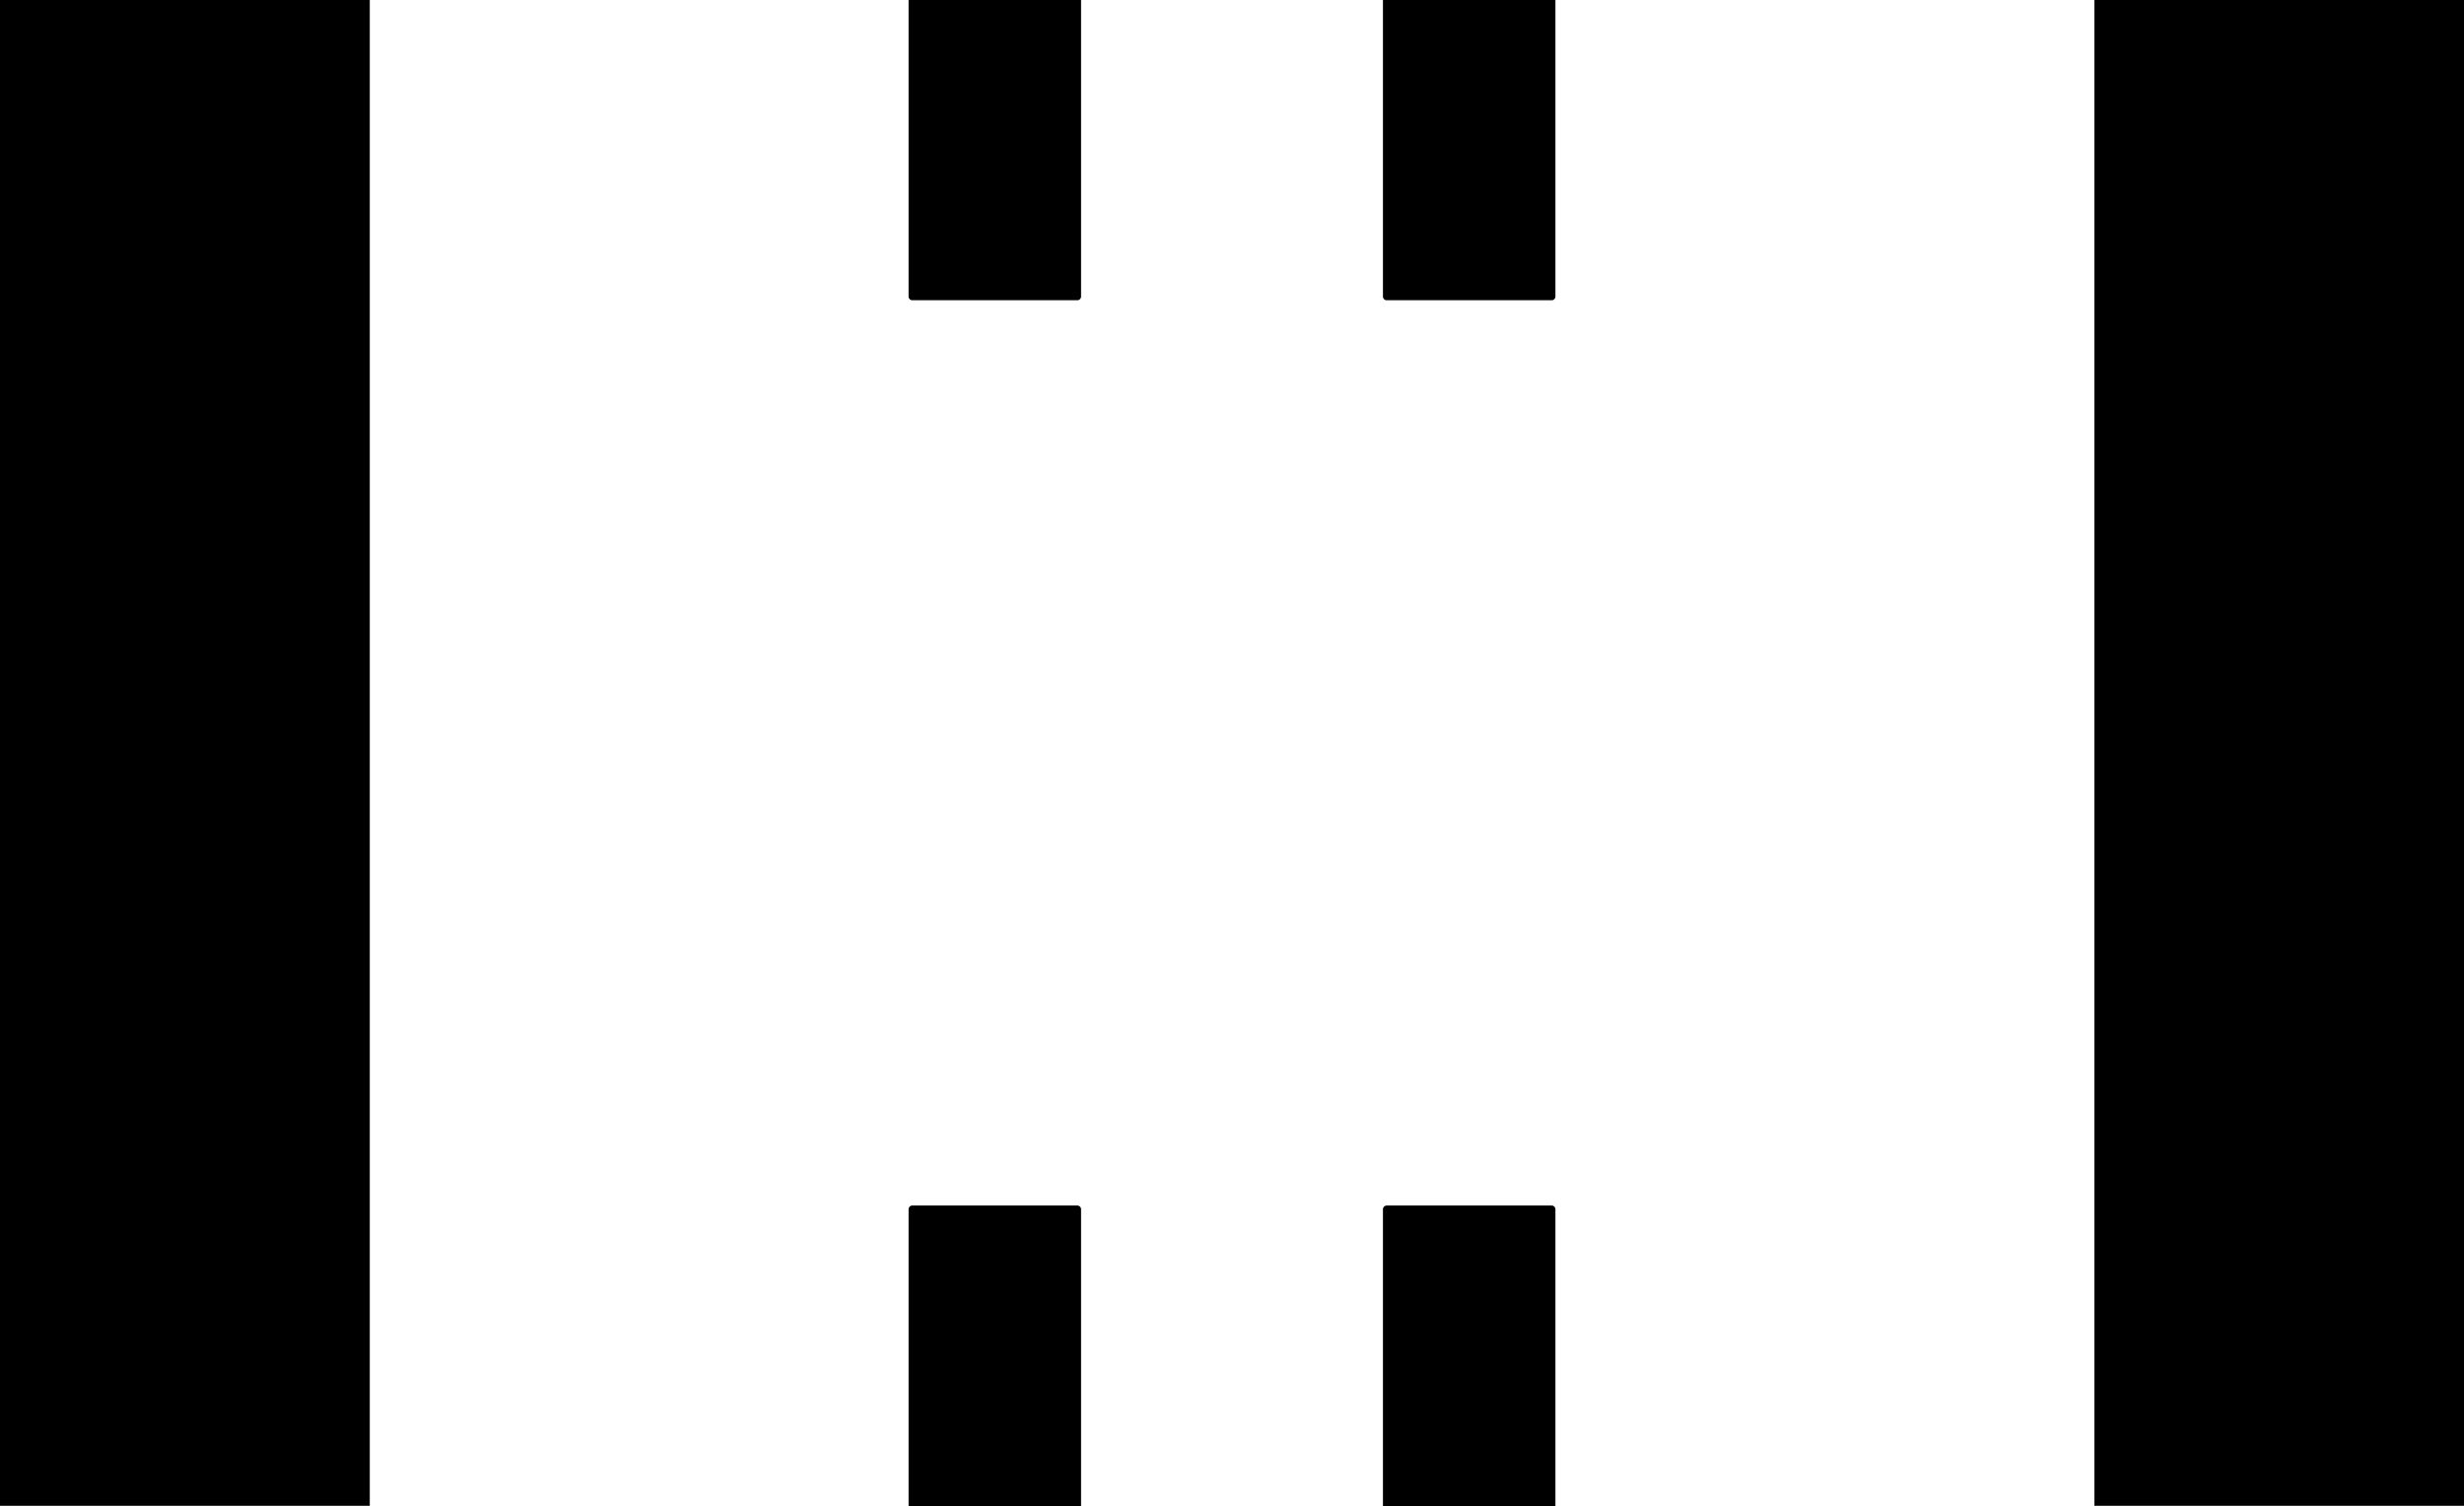
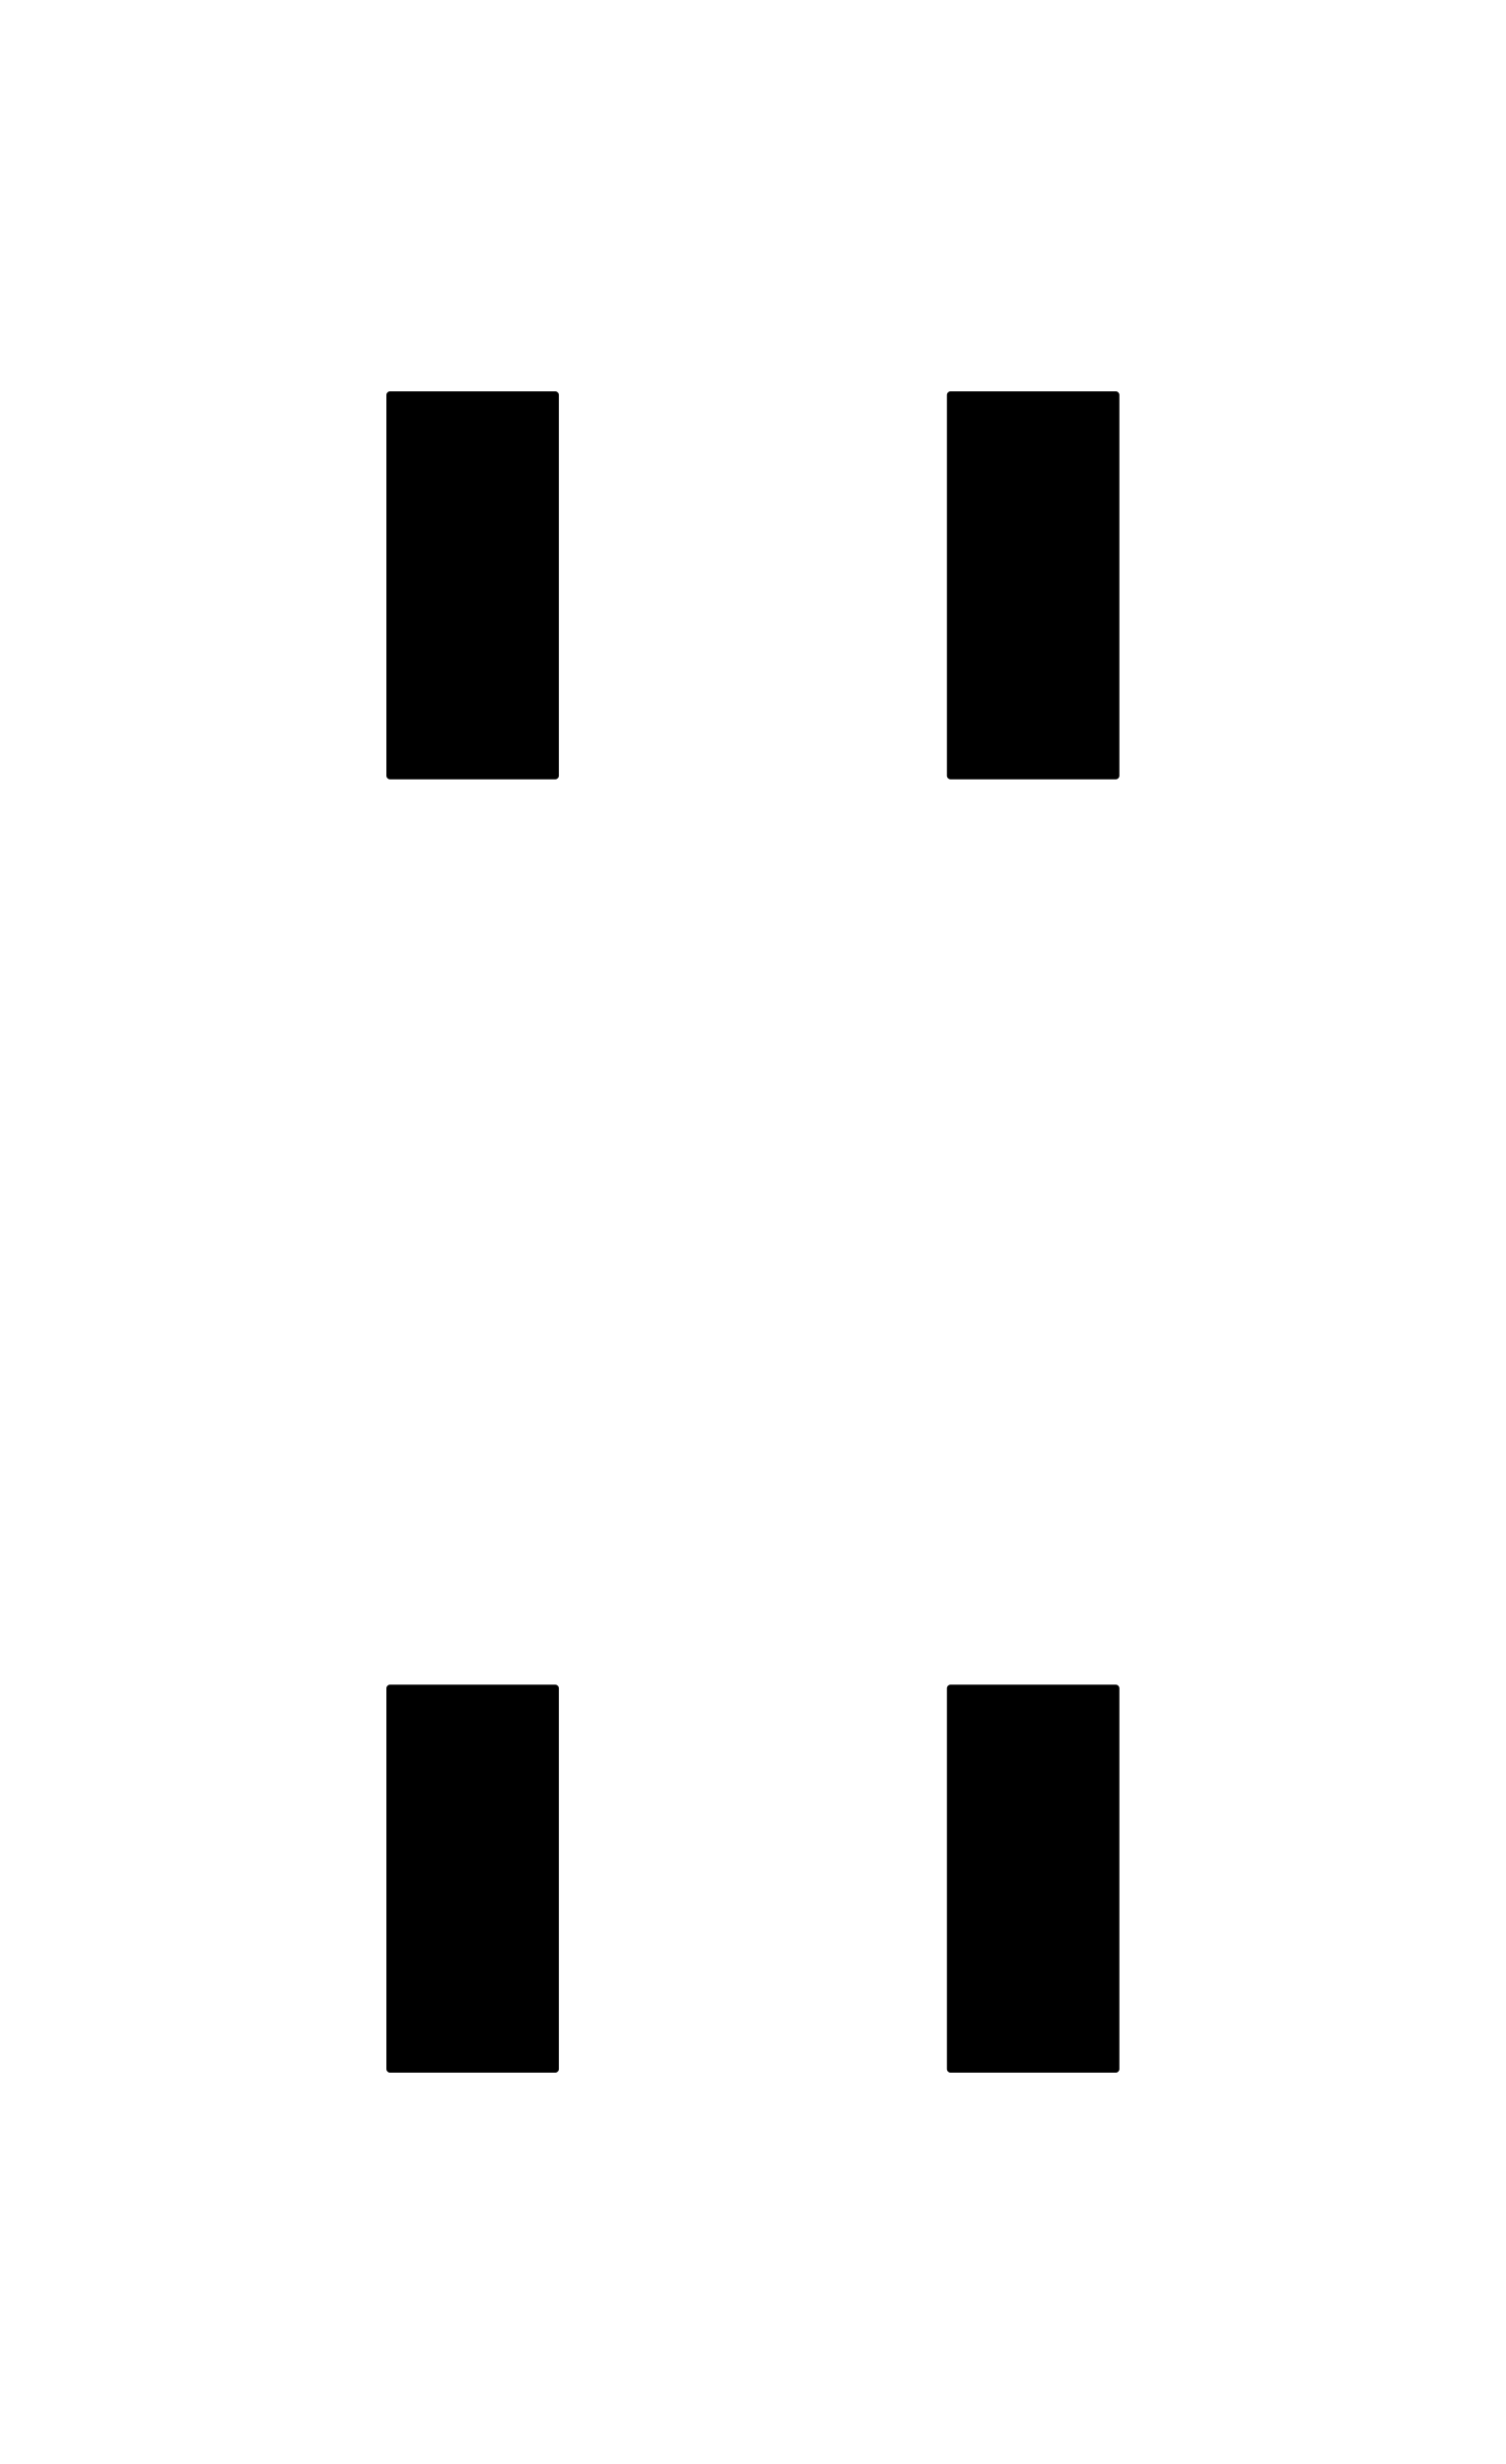
- <svg xmlns="http://www.w3.org/2000/svg" width="1350" height="825" viewBox="0 0 1350 825">
-   <rect width="1350" height="825" fill="black" />
-   <rect x="202.6" y="-319.8" width="944.9" height="1464.6" rx="12" ry="12" fill="white" />
-   <rect x="497.8" y="-24.5" width="94.5" height="189.0" rx="2" ry="2" fill="black" />
-   <rect x="757.7" y="-24.5" width="94.5" height="189.0" rx="2" ry="2" fill="black" />
-   <rect x="497.8" y="660.5" width="94.5" height="189.0" rx="2" ry="2" fill="black" />
-   <rect x="757.7" y="660.5" width="94.5" height="189.0" rx="2" ry="2" fill="black" />
+ <svg xmlns="http://www.w3.org/2000/svg" width="825" height="1350" viewBox="0 0 825 1350">
+   <rect width="825" height="1350" fill="black" />
+   <rect x="-59.9" y="-57.3" width="944.9" height="1464.6" rx="12" ry="12" fill="white" />
+   <rect x="211.7" y="214.4" width="94.5" height="212.6" rx="2" fill="black" />
+   <rect x="518.8" y="214.4" width="94.5" height="212.6" rx="2" fill="black" />
+   <rect x="211.7" y="923.0" width="94.5" height="212.6" rx="2" fill="black" />
+   <rect x="518.8" y="923.0" width="94.5" height="212.6" rx="2" fill="black" />
</svg>
